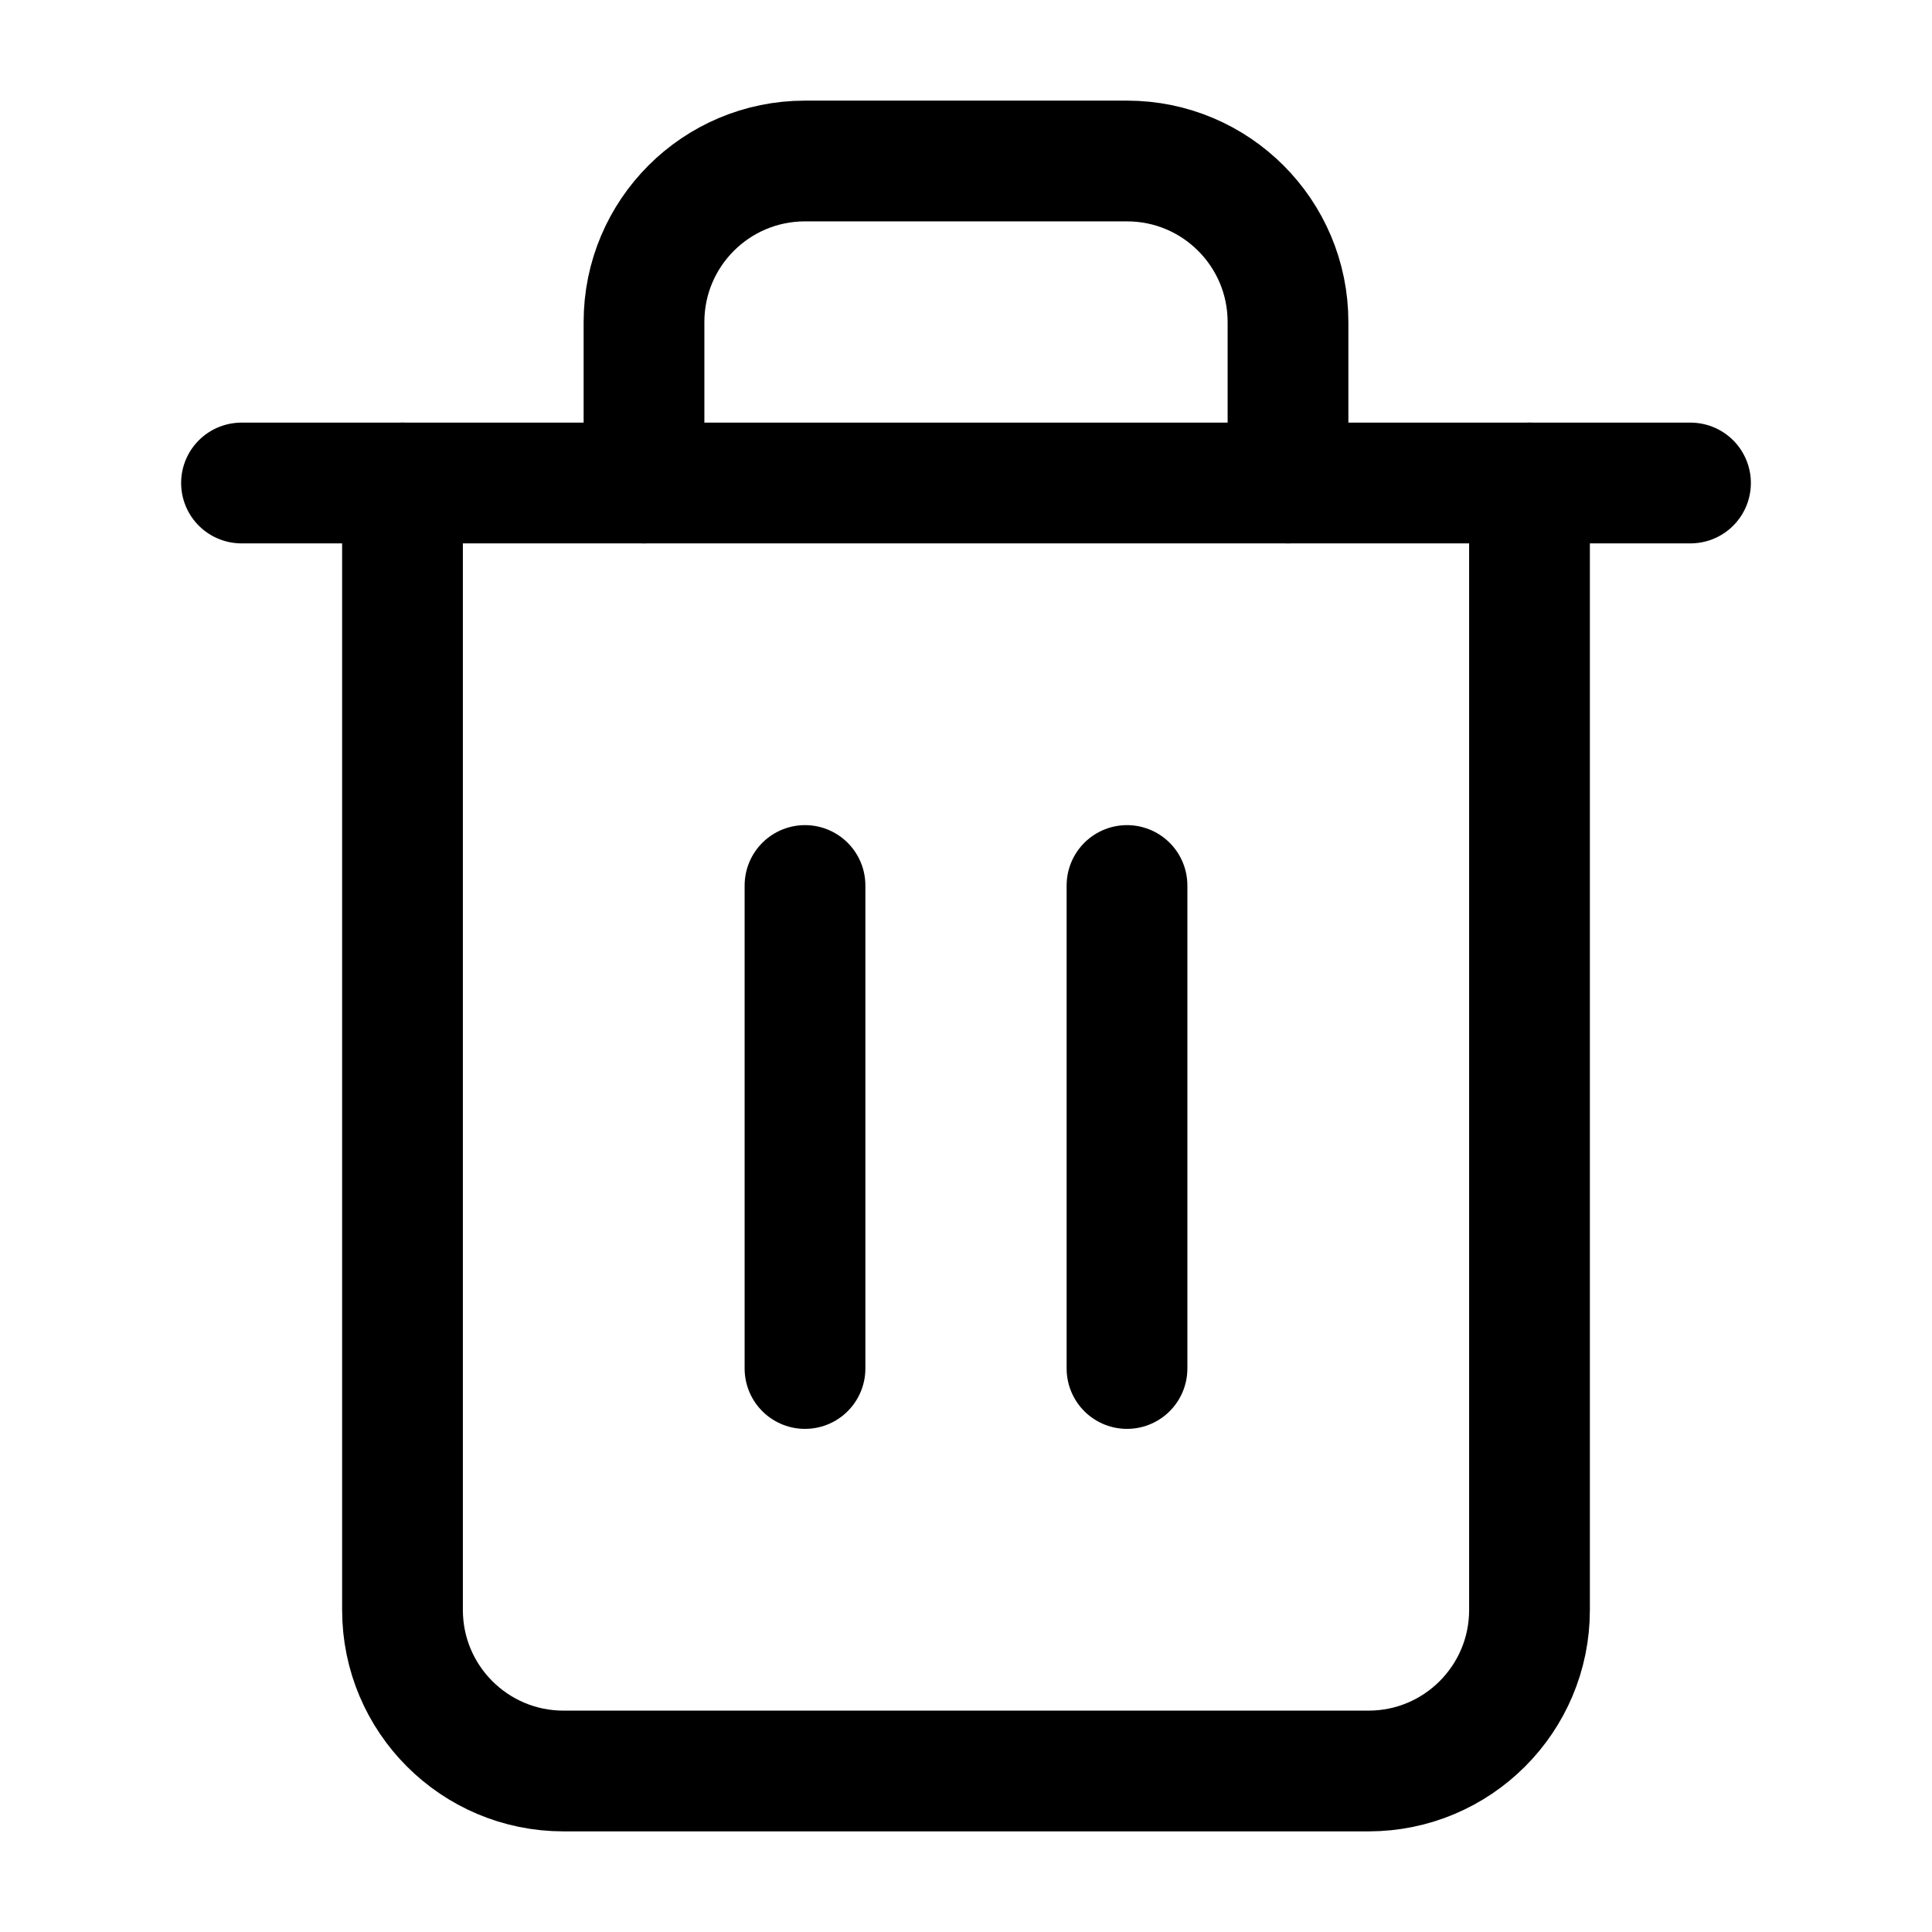
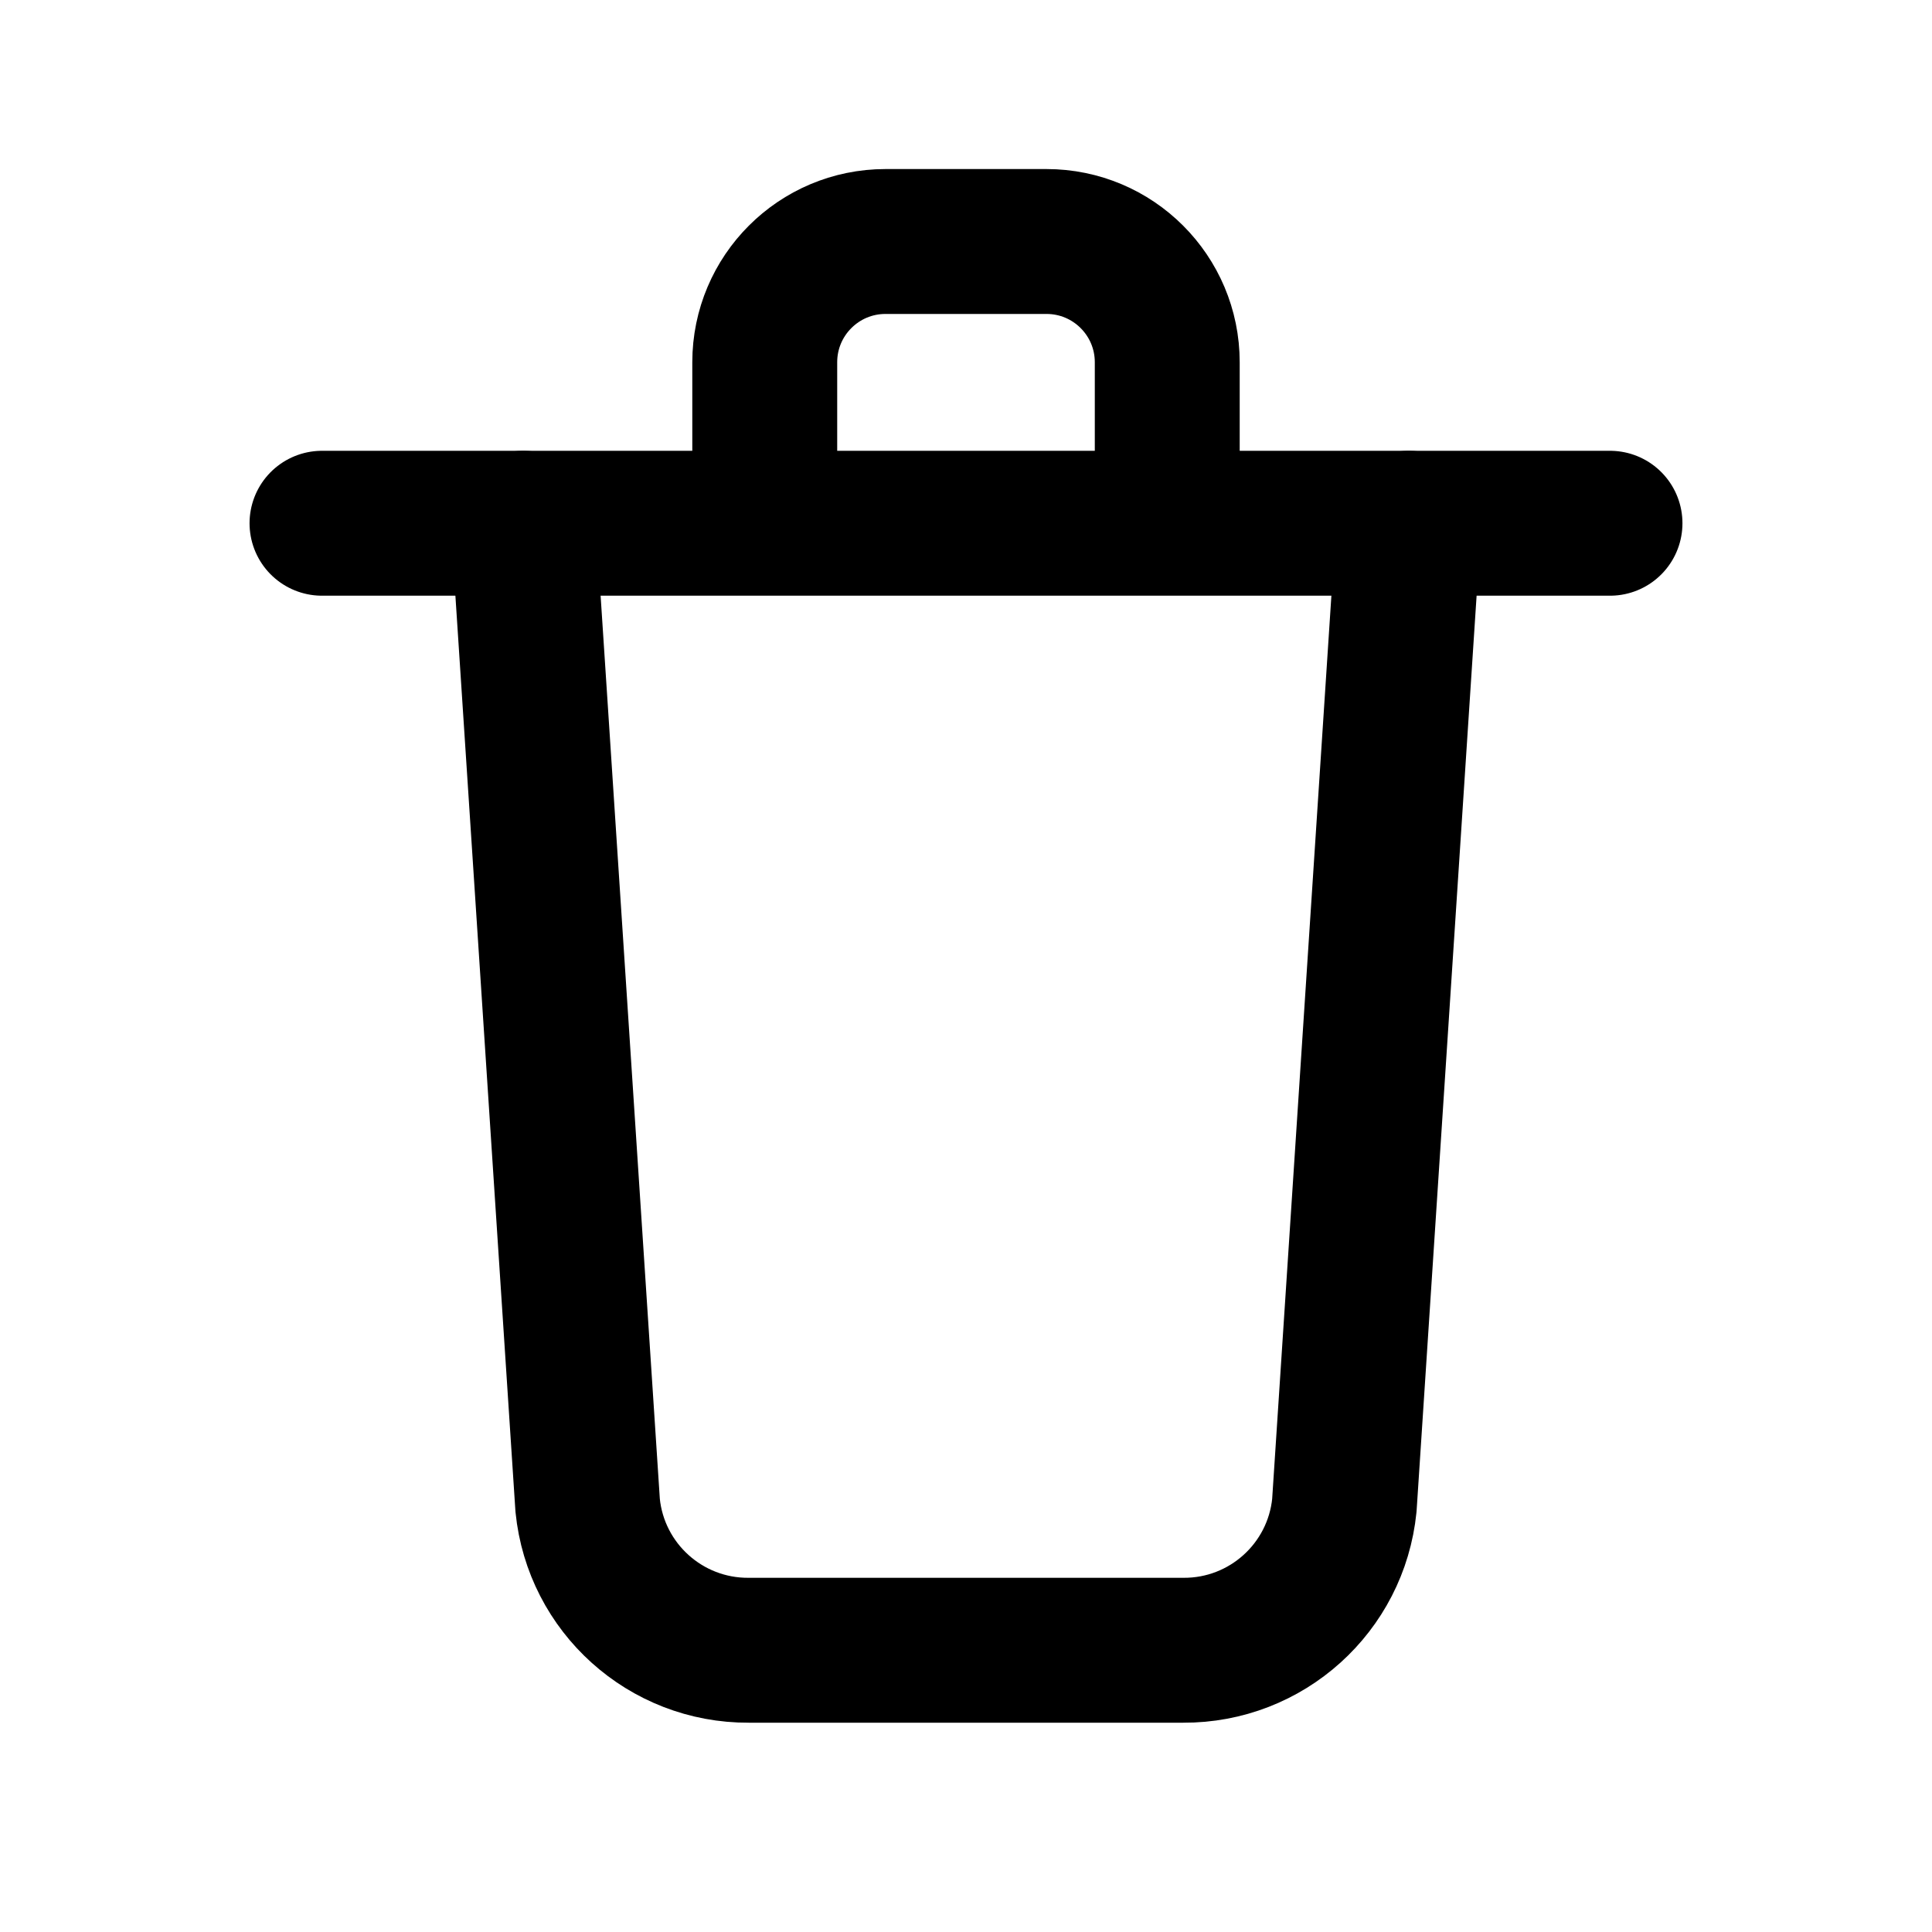
- <svg viewBox="0 0 24 24" fill="none" stroke="currentColor" stroke-width="1.5" stroke-linecap="round" stroke-linejoin="round">
-   <polyline points="3 6 5 6 21 6" />
-   <path d="M19 6v14a2 2 0 0 1-2 2H7a2 2 0 0 1-2-2V6m3 0V4a2 2 0 0 1 2-2h4a2 2 0 0 1 2 2v2" />
-   <line x1="10" y1="11" x2="10" y2="17" />
-   <line x1="14" y1="11" x2="14" y2="17" />
+ <svg viewBox="0 0 24 24" fill="none" stroke="currentColor" stroke-width="1.8" stroke-linecap="round" stroke-linejoin="round">
+   <path d="M4 6.5h16M9.5 6.5V4.5a1.5 1.5 0 011.5-1.5h2a1.5 1.5 0 011.5 1.5v2" />
+   <path d="M6.5 6.5l.8 12.2A2 2 0 009.3 20.5h5.4a2 2 0 002-1.8l.8-12.2" />
</svg>
